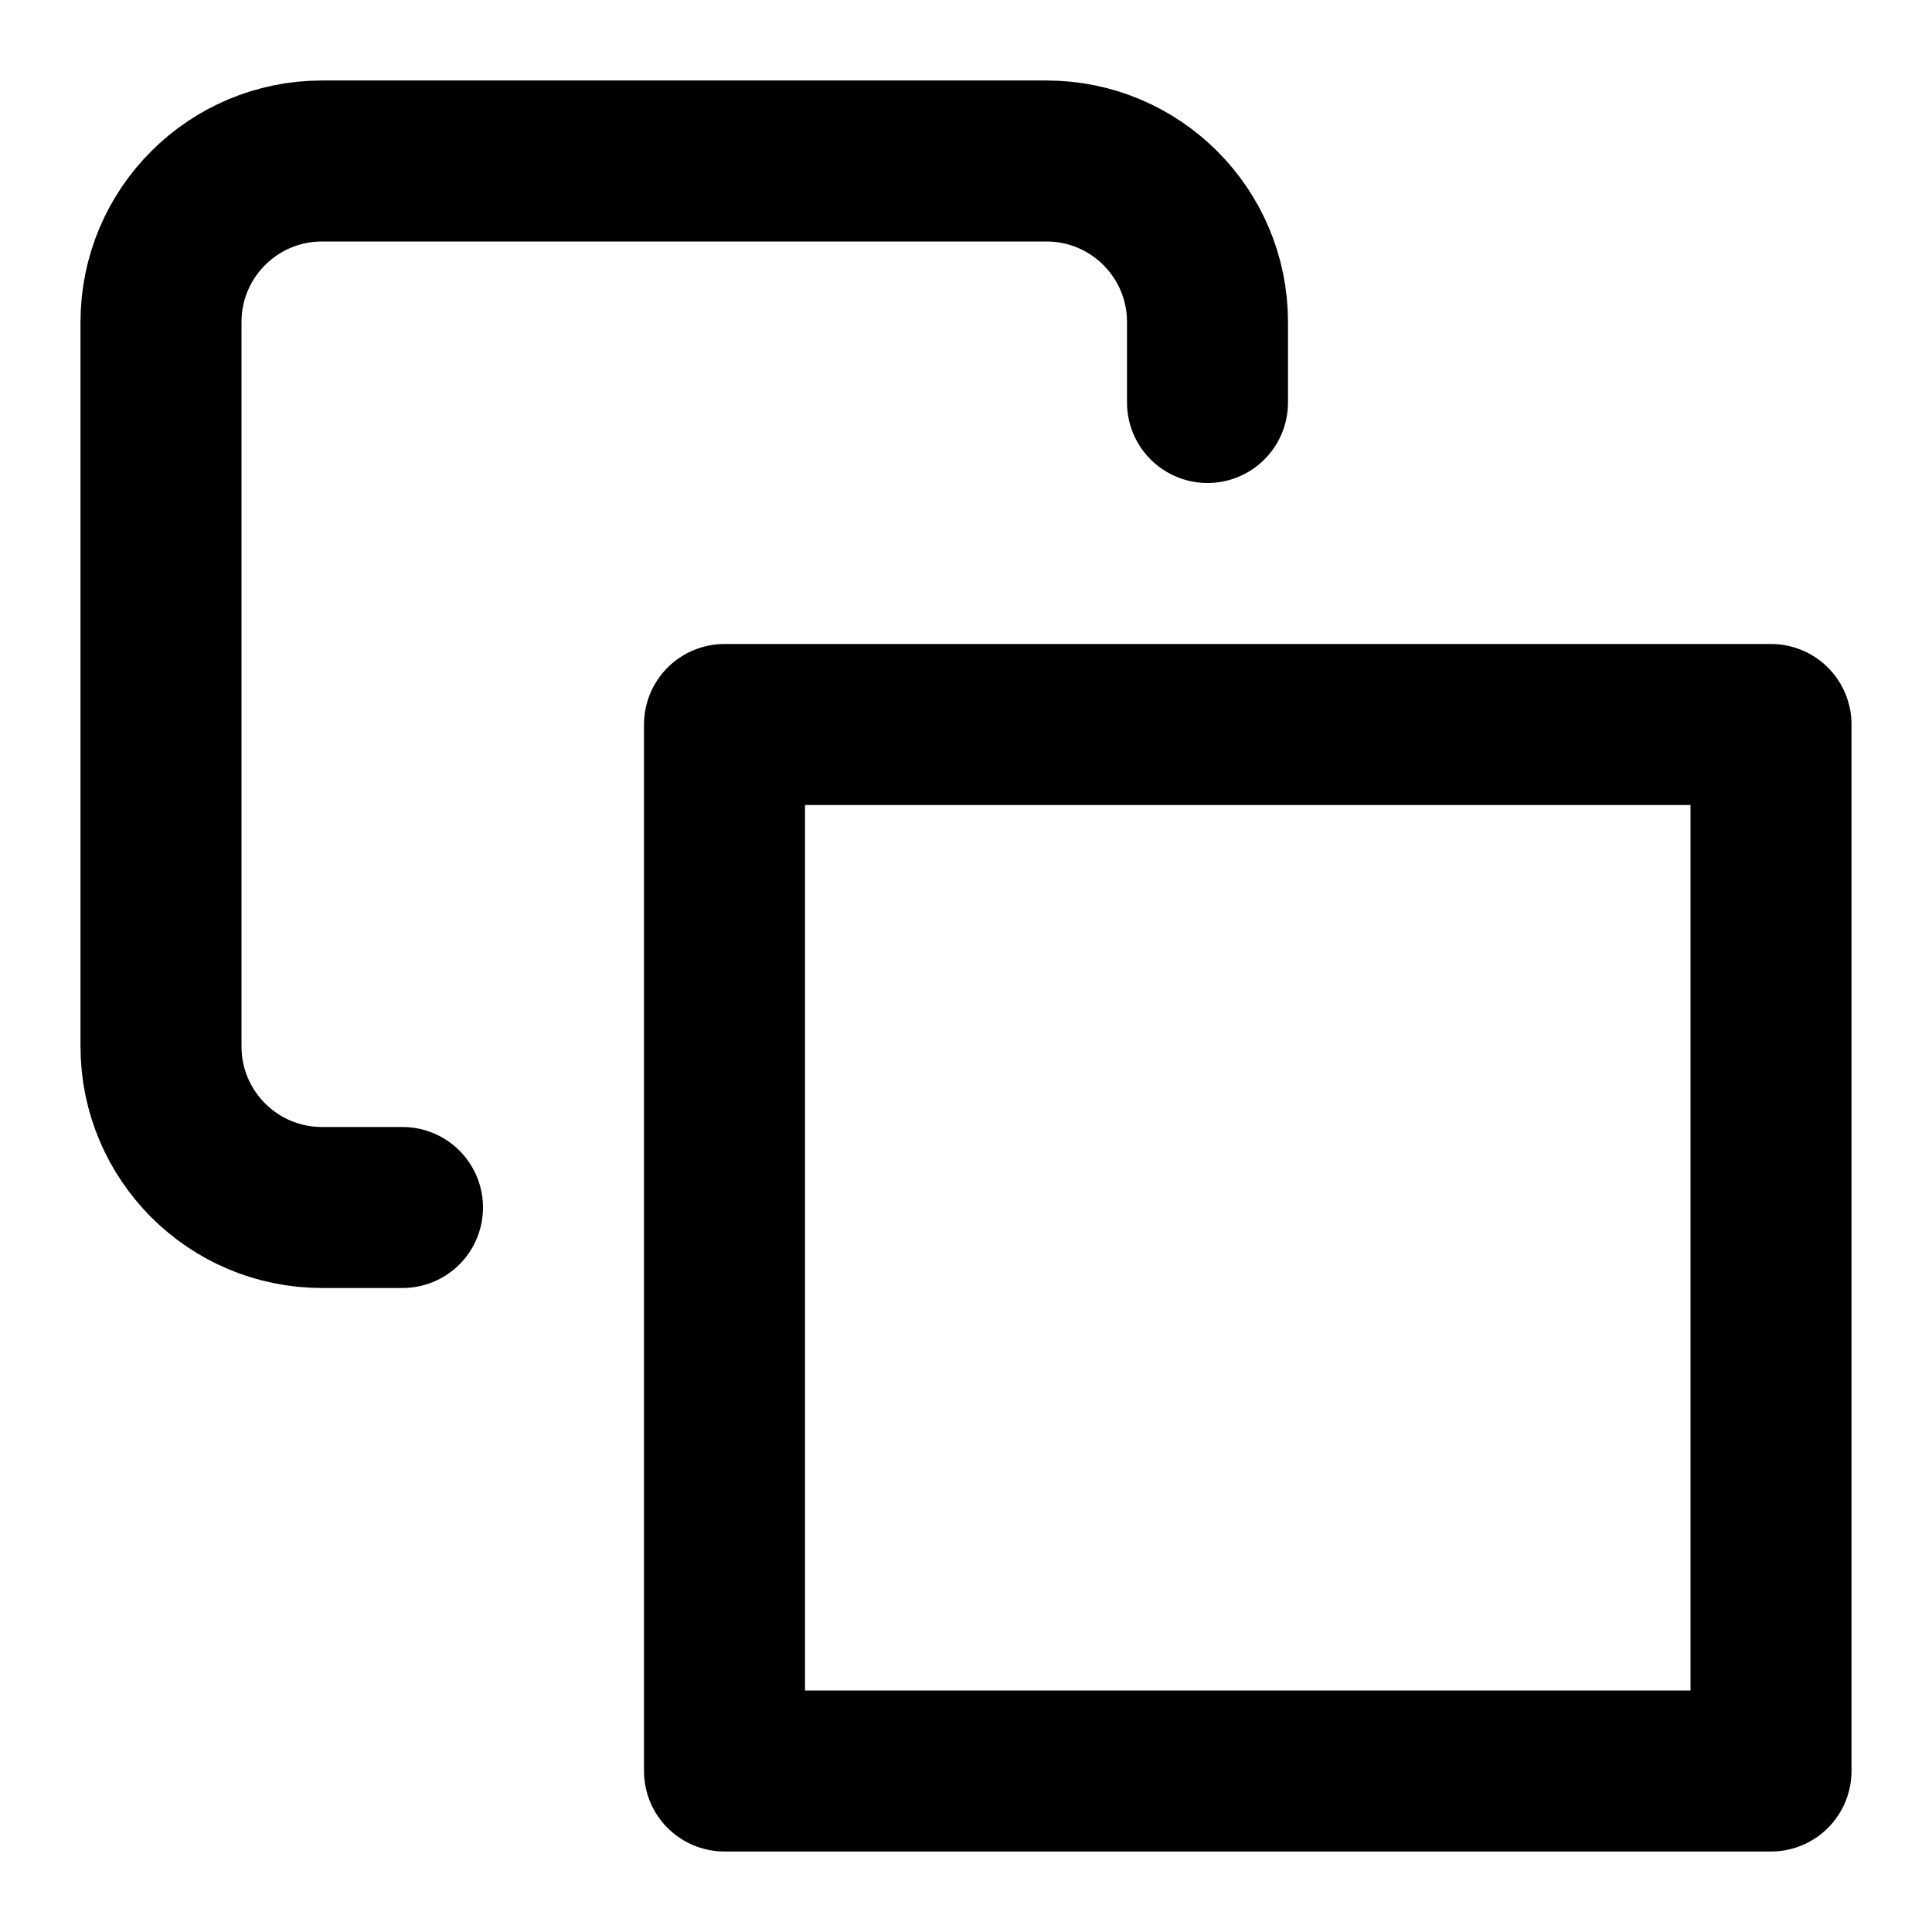
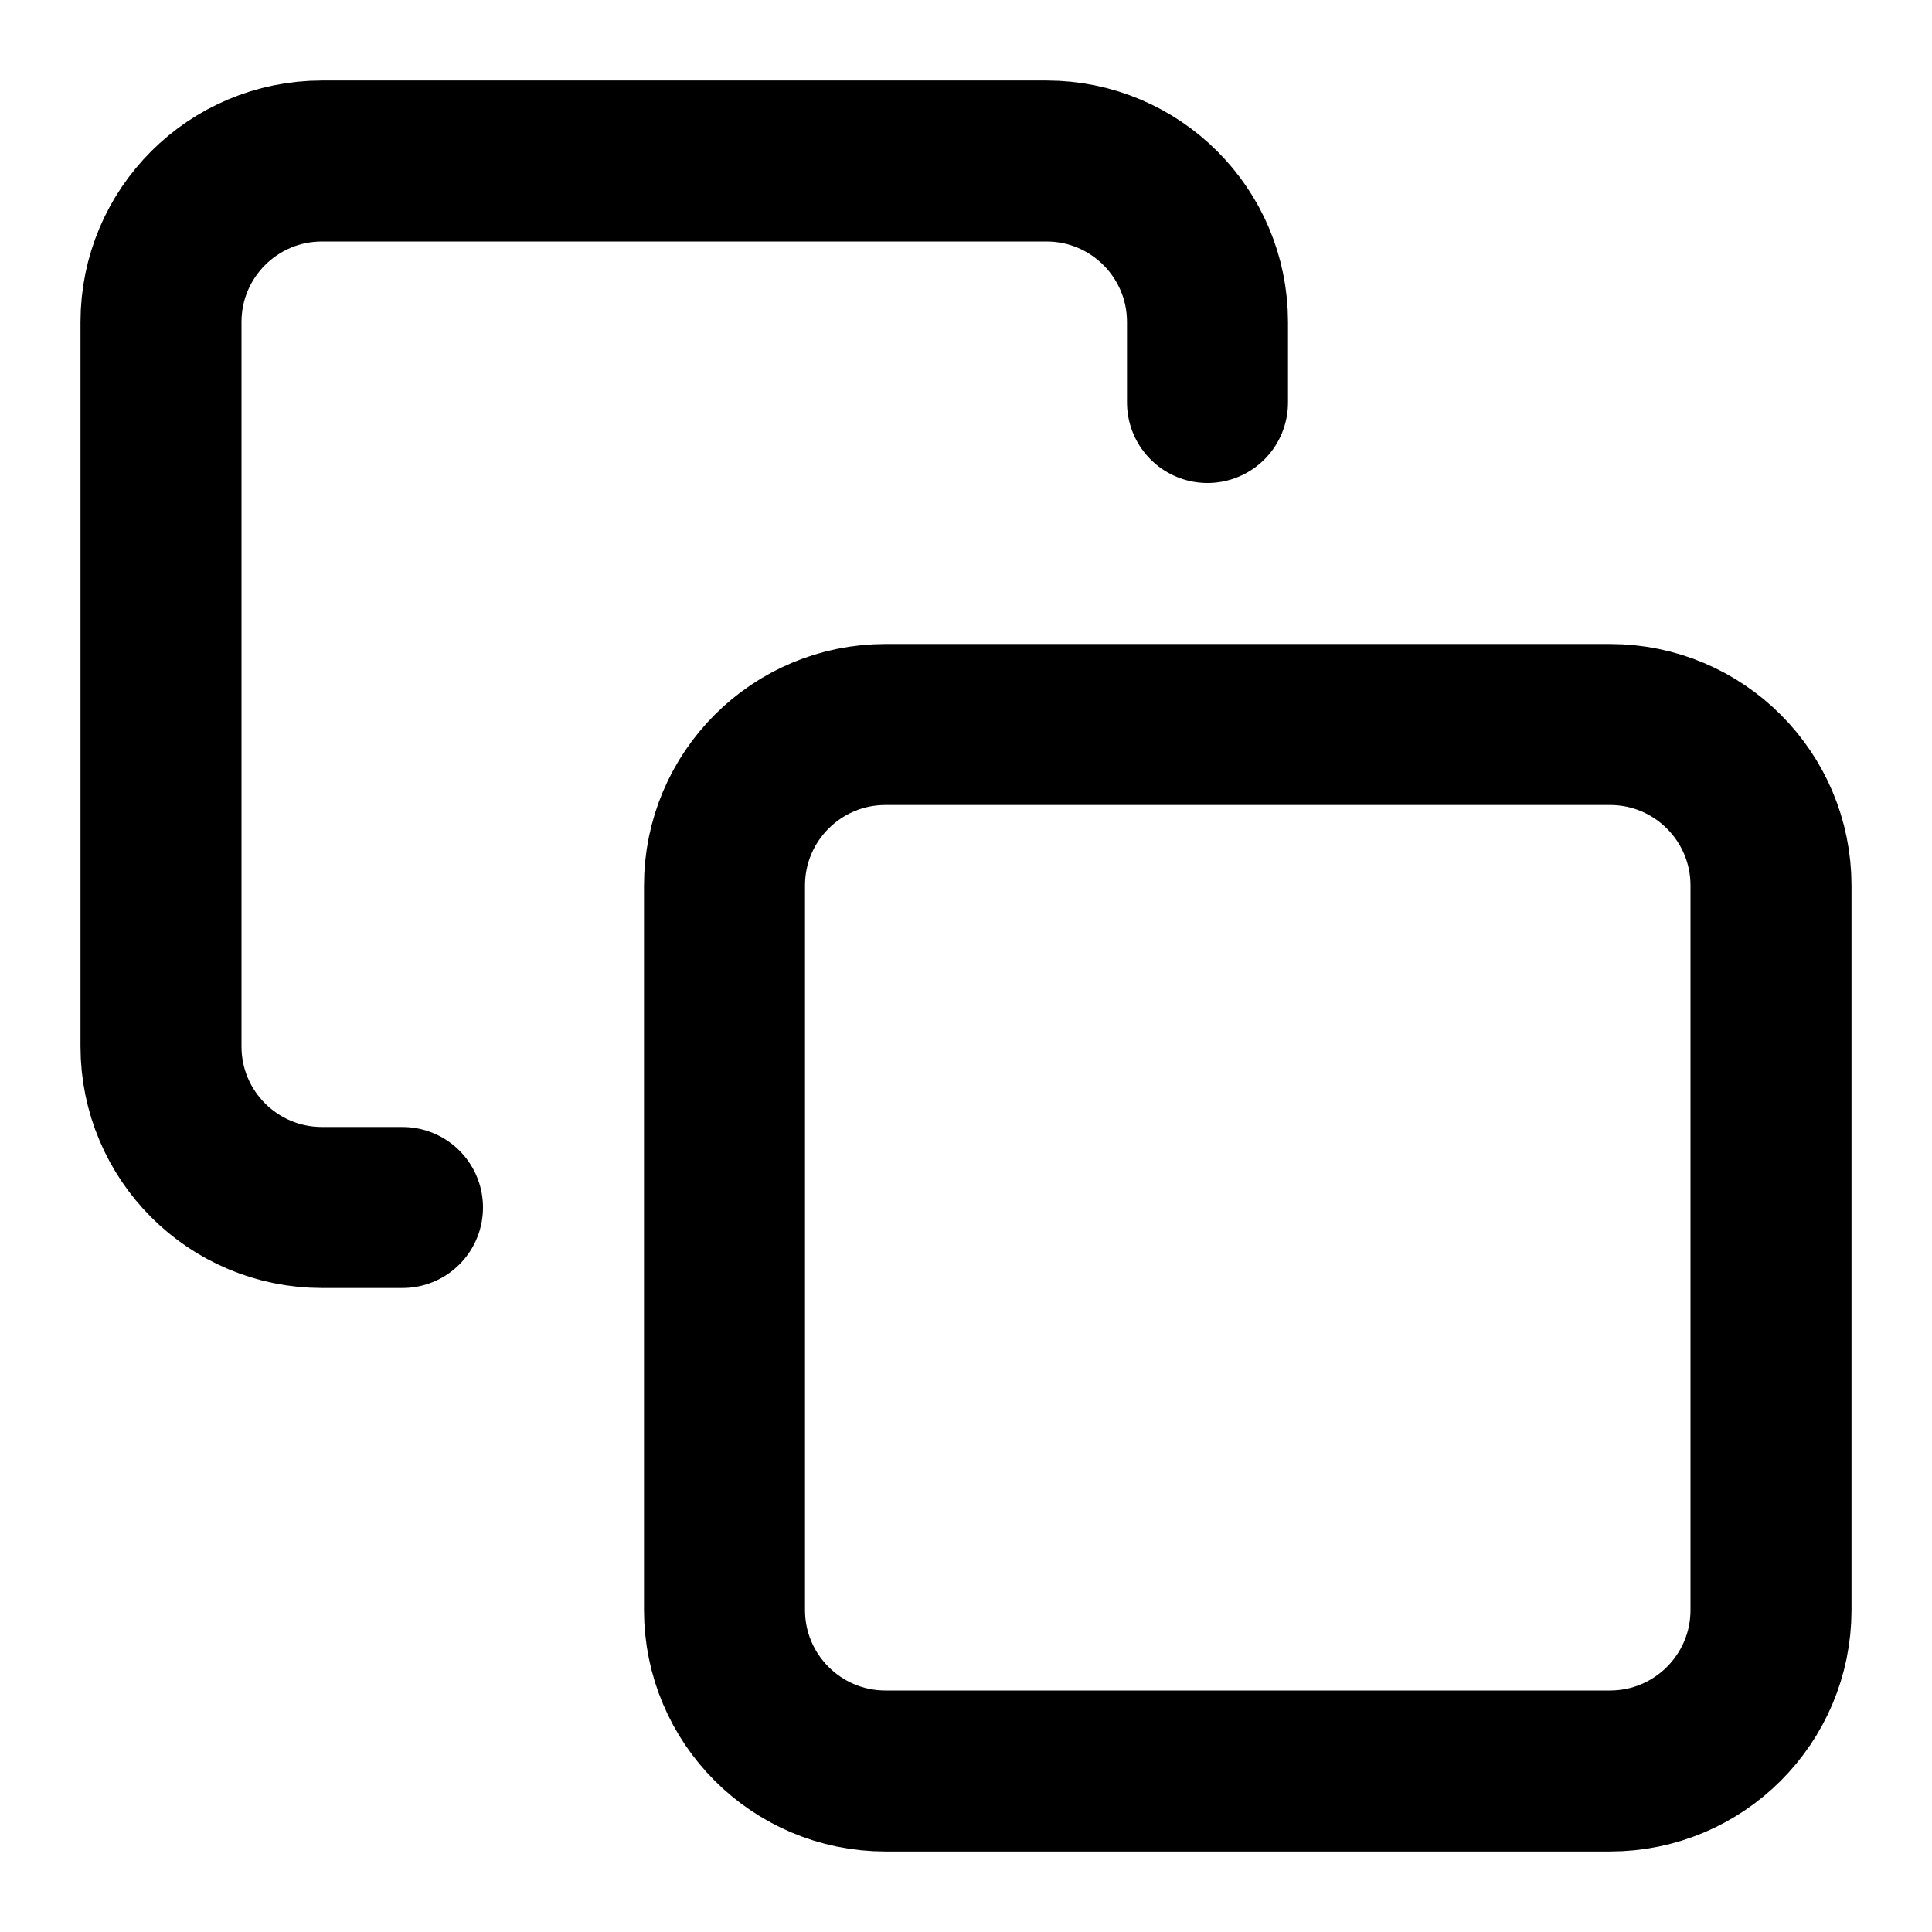
<svg xmlns="http://www.w3.org/2000/svg" width="24" height="24" fill="none" stroke="currentColor" stroke-width="2" stroke-linecap="round" stroke-linejoin="round">
-   <path d="M5 15H4a2 2 0 0 1-2-2V4a2 2 0 0 1 2-2h9a2 2 0 0 1 2 2v1M9 9h13v13h-13z" />
+   <path d="M5 15H4a2 2 0 0 1-2-2V4a2 2 0 0 1 2-2h9a2 2 0 0 1 2 2v1M11,9h9a2,2 0 0 1 2,2v9a2,2 0 0 1 -2,2h-9a2,2 0 0 1 -2,-2v-9a2,2 0 0 1 2,-2" />
</svg>
